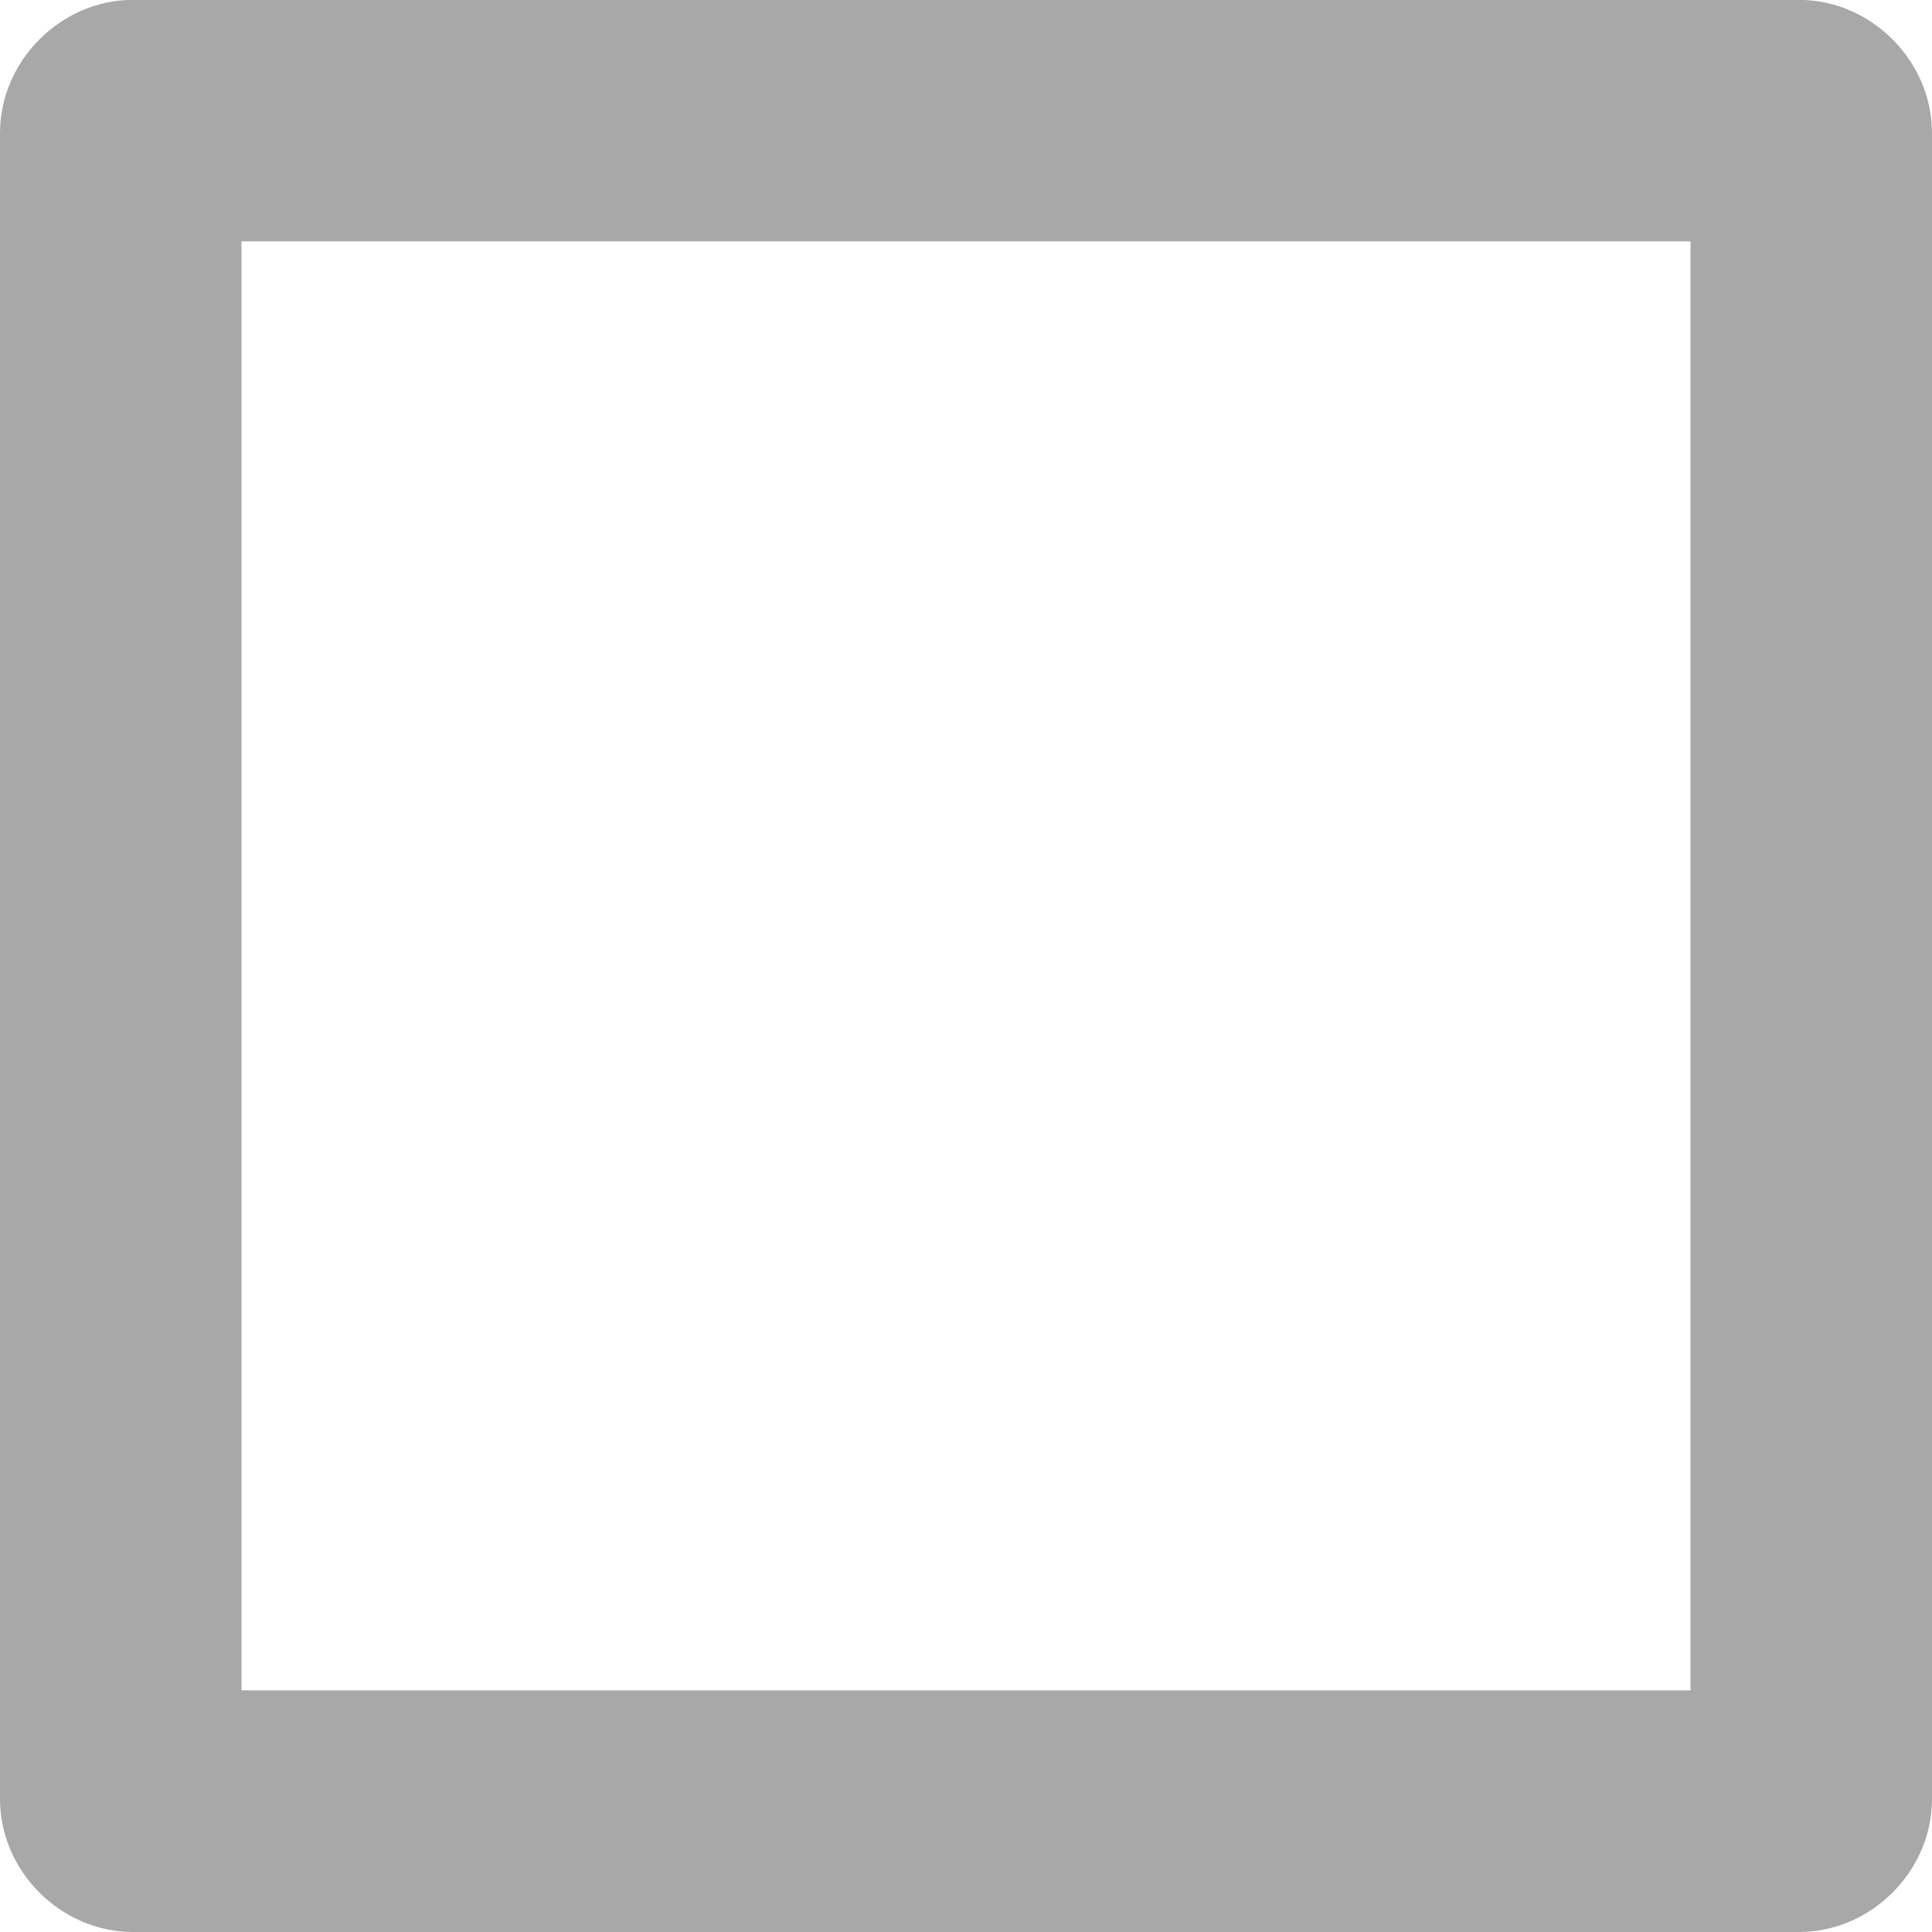
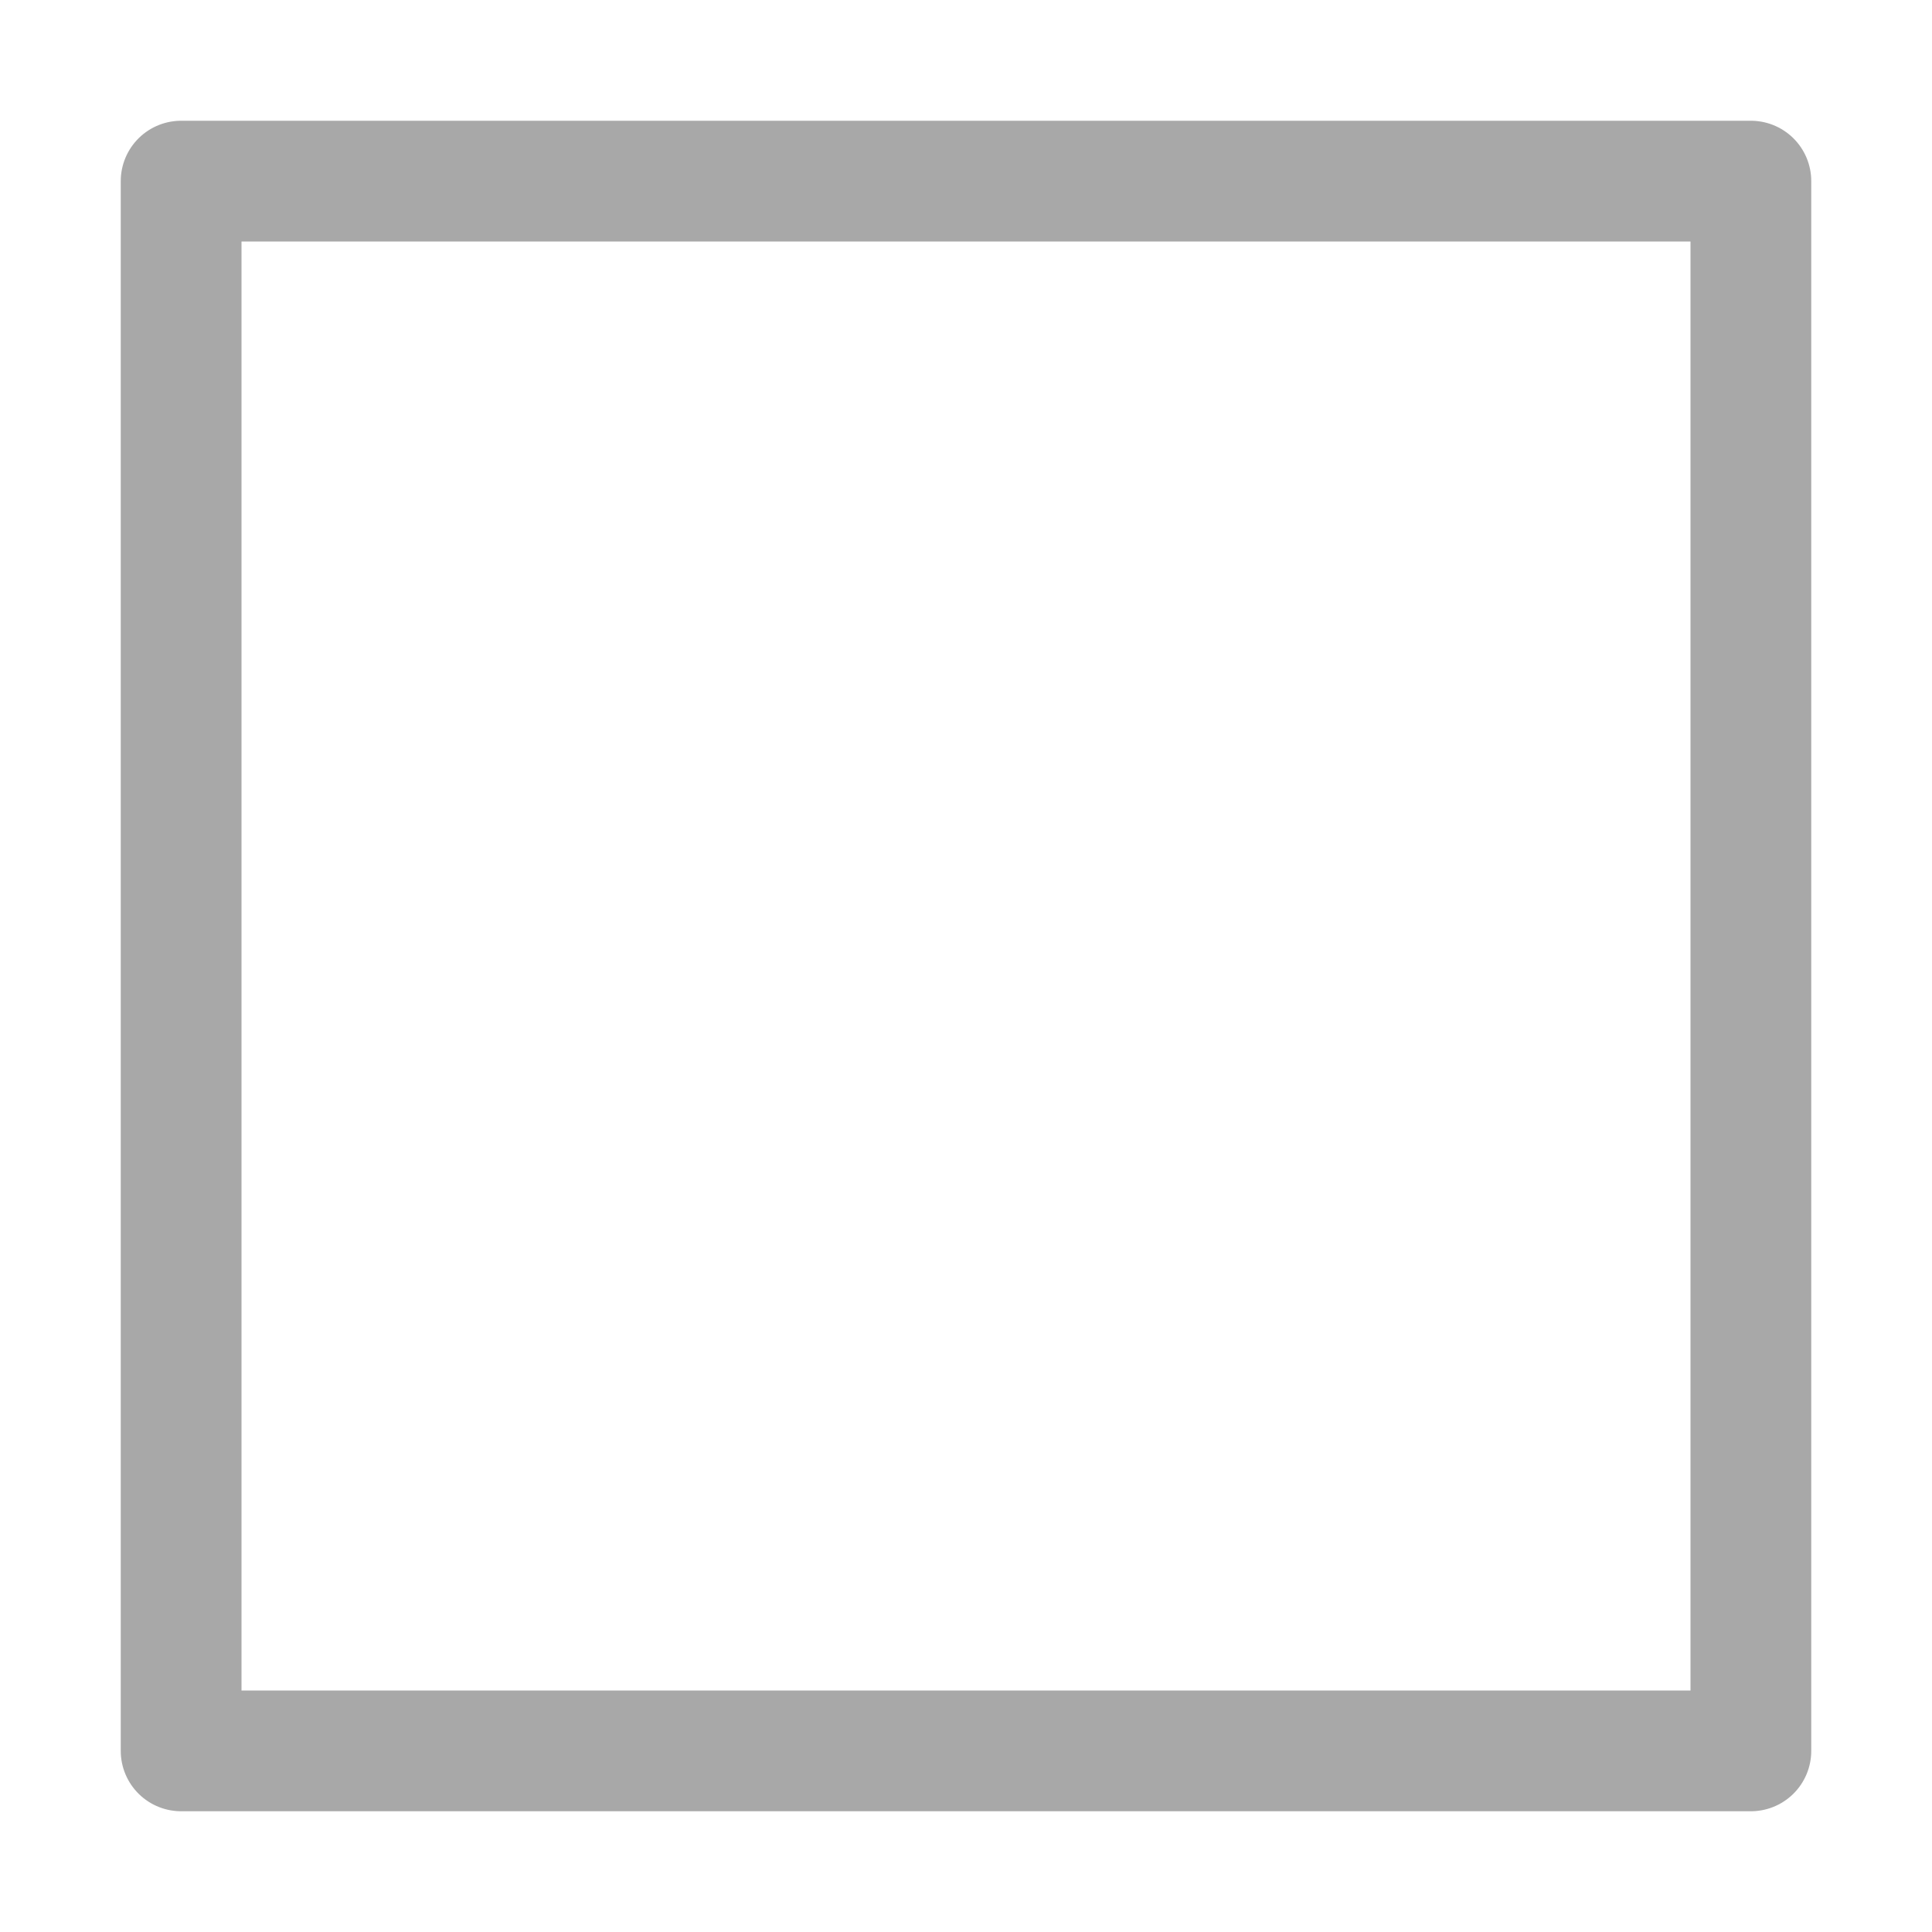
- <svg xmlns="http://www.w3.org/2000/svg" width="16" height="16" id="svg2" version="1.1" xml:space="preserve">
-   <defs id="defs4" />
-   <g id="layer1" style="display:inline" transform="translate(0,-1036.362)">
-     <path style="baseline-shift:baseline;display:inline;overflow:visible;vector-effect:none;fill:#a8a8a8;fill-rule:evenodd;enable-background:accumulate;stop-color:#000000;stop-opacity:1;opacity:1" d="M 1.1,1036.361 C 0.504,1036.361 0,1036.867 0,1037.463 v 13.799 c 0,0.596 0.504,1.1 1.1,1.1 H 14.9 c 0.596,0 1.1,-0.504 1.1,-1.1 v -13.799 c 0,-0.596 -0.504,-1.102 -1.1,-1.102 z m 0.9,2 h 12 v 12 H 2 Z" id="rect1" transform="translate(0,1.7382813e-5)" />
+ <svg xmlns="http://www.w3.org/2000/svg" xmlns:ns1="http://sodipodi.sourceforge.net/DTD/sodipodi-0.0.dtd" width="16" height="16" viewBox="0 0 16 16" version="1.1" id="svg-dual-tone-template">
+   <defs id="defs-tones">
+     </defs>
+   <ns1:namedview id="namedview-template" pagecolor="#ffffff" bordercolor="#0c0005" showgrid="true">
+     <ns1:guide id="guide-left" position="1,8" orientation="1,0" />
+     <ns1:guide id="guide-right" position="15,8" orientation="1,0" />
+     <ns1:guide id="guide-top" position="8,15" orientation="0,1" />
+     <ns1:guide id="guide-bottom" position="8,1" orientation="0,1" />
+   </ns1:namedview>
+   <g id="layer-icon" style="fill:none;stroke:#a8a8a8;stroke-width:1;stroke-linecap:round;stroke-linejoin:round">
+     <rect style="fill:none;stroke:#a8a8a8;stroke-width:1;stroke-linecap:round;stroke-linejoin:round;stroke-opacity:1;paint-order:stroke fill markers" id="rect2" width="13" height="13" x="1.5" y="1.5" />
  </g>
</svg>
